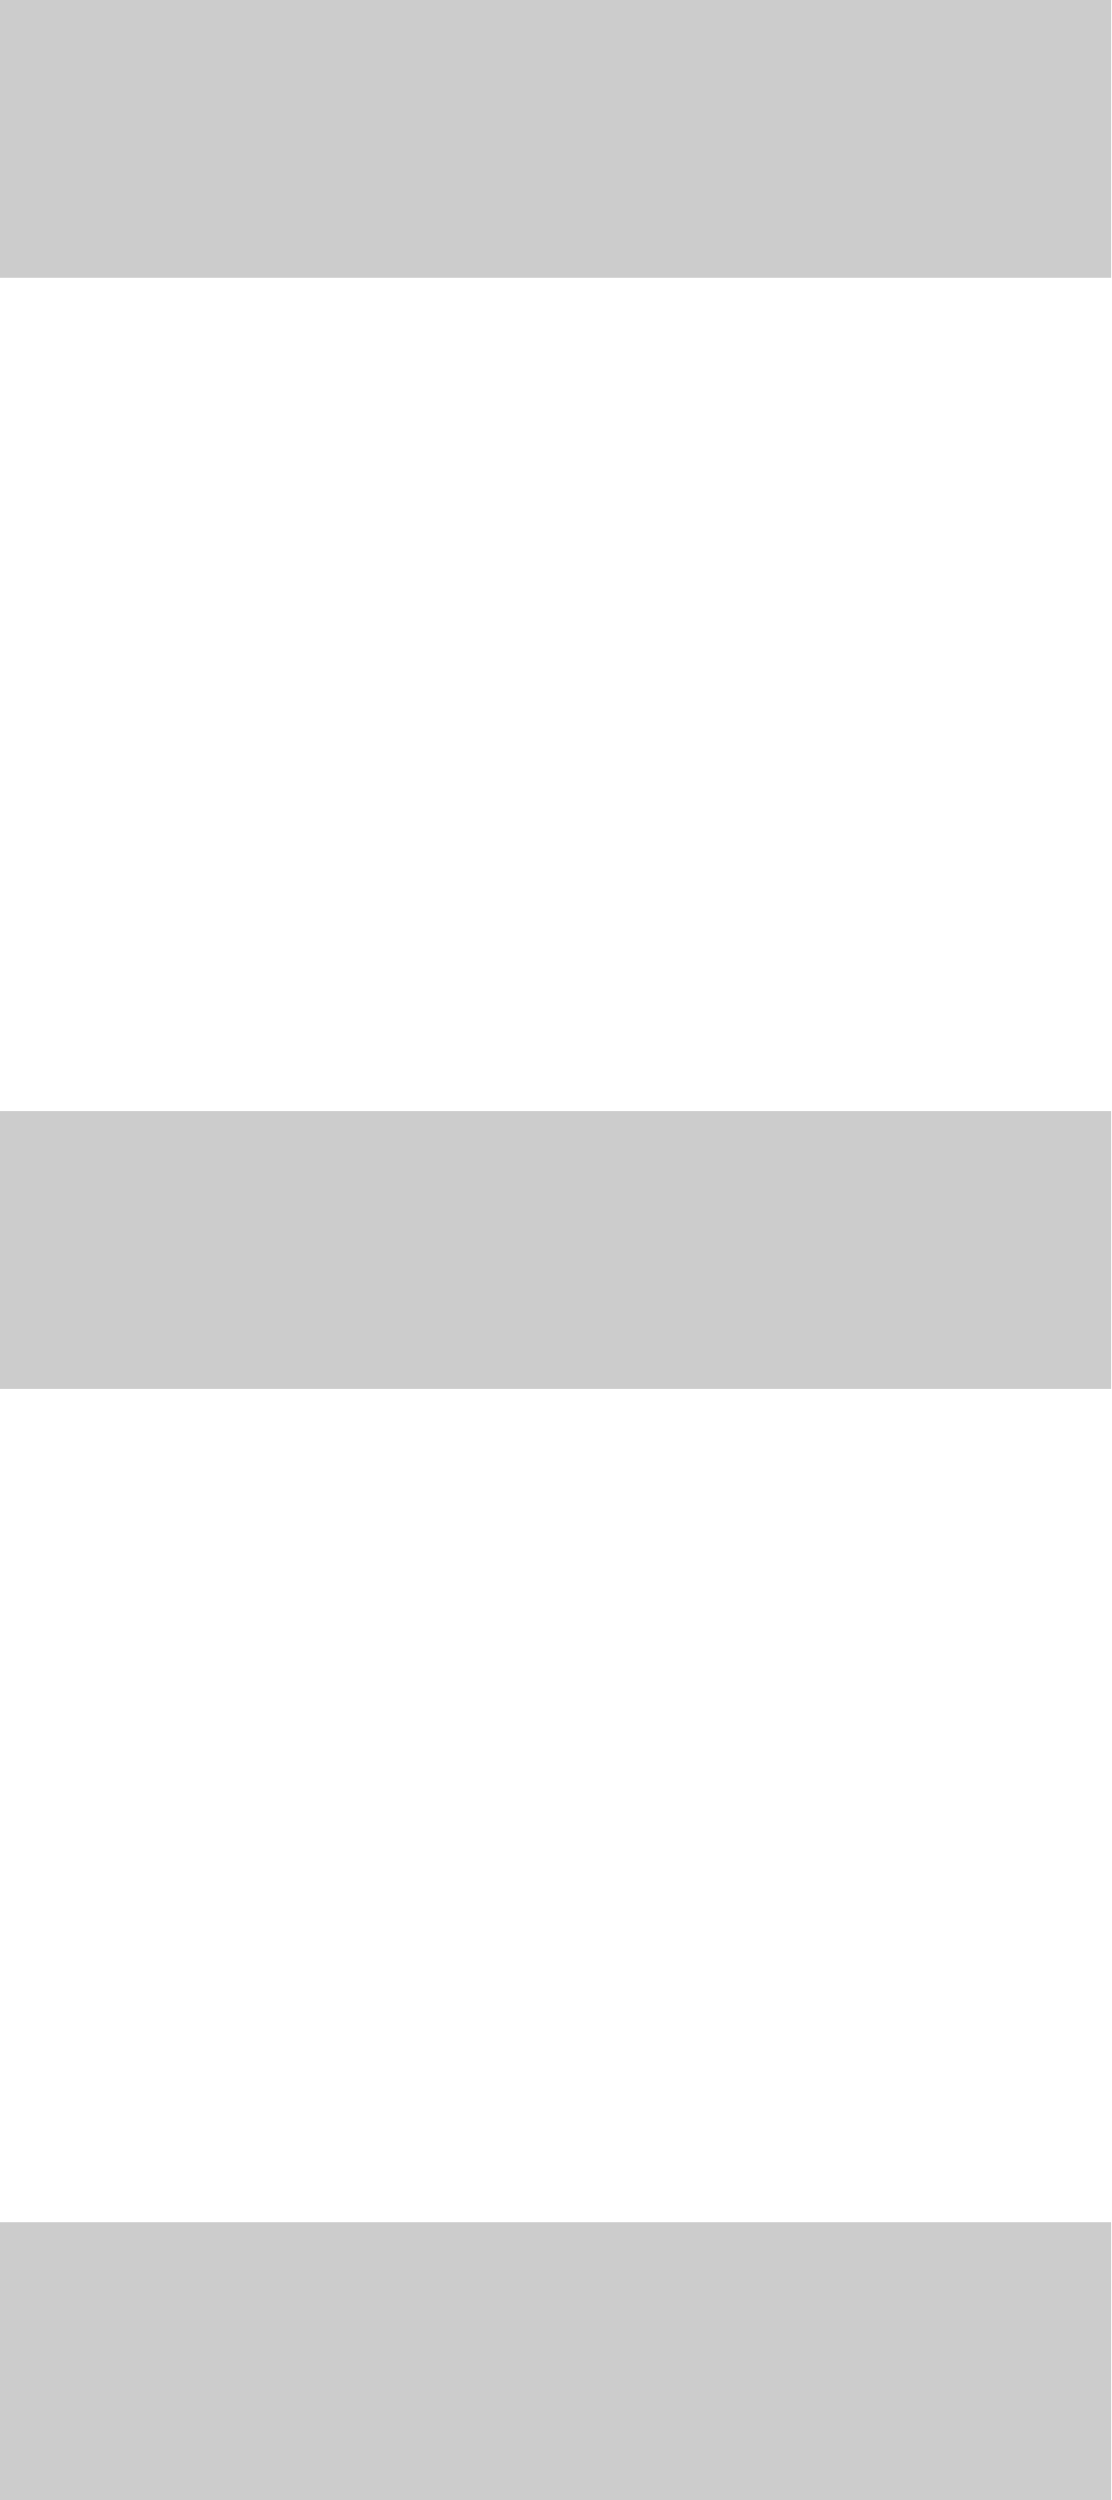
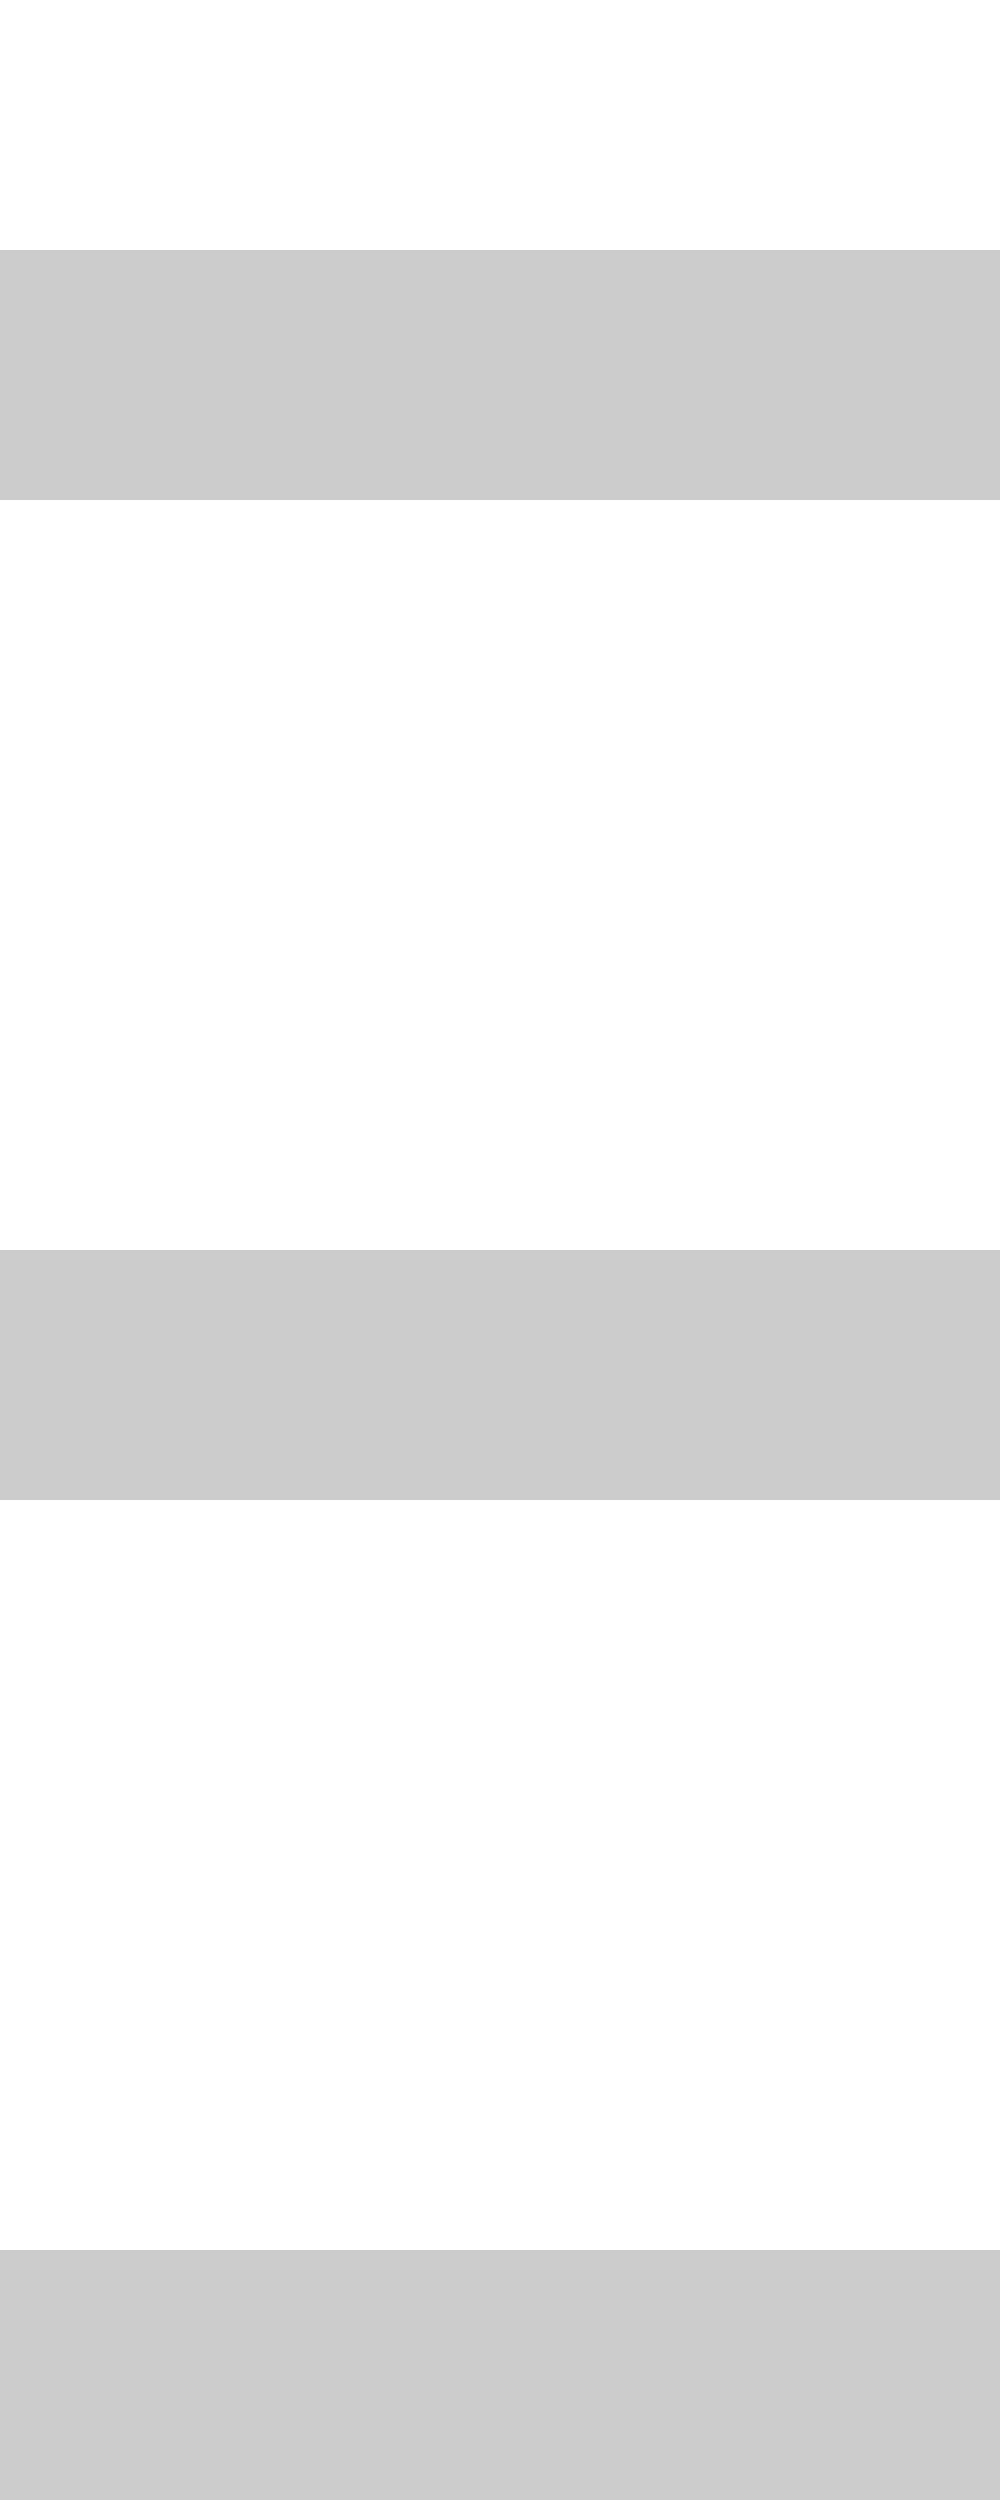
- <svg xmlns="http://www.w3.org/2000/svg" viewBox="0 0 4 9">
-   <g style="color:#000" transform="translate(0 -1043.362)">
-     <rect width="1" x="1051.362" y="-4" height="4" style="opacity:.2" transform="rotate(90)" />
-     <rect width="1" x="1047.362" y="-4" height="4" style="opacity:.2" transform="rotate(90)" />
-     <rect width="1" x="1043.362" y="-4" height="4" style="opacity:.2" transform="rotate(90)" />
+ <svg xmlns="http://www.w3.org/2000/svg" viewBox="0 0 4 10">
+   <g style="color: #000; opacity:.2">
+     <rect width="4" x="0" y="9" height="1" />
+     <rect width="4" x="0" y="5" height="1" />
+     <rect width="4" x="0" y="1" height="1" />
  </g>
</svg>
